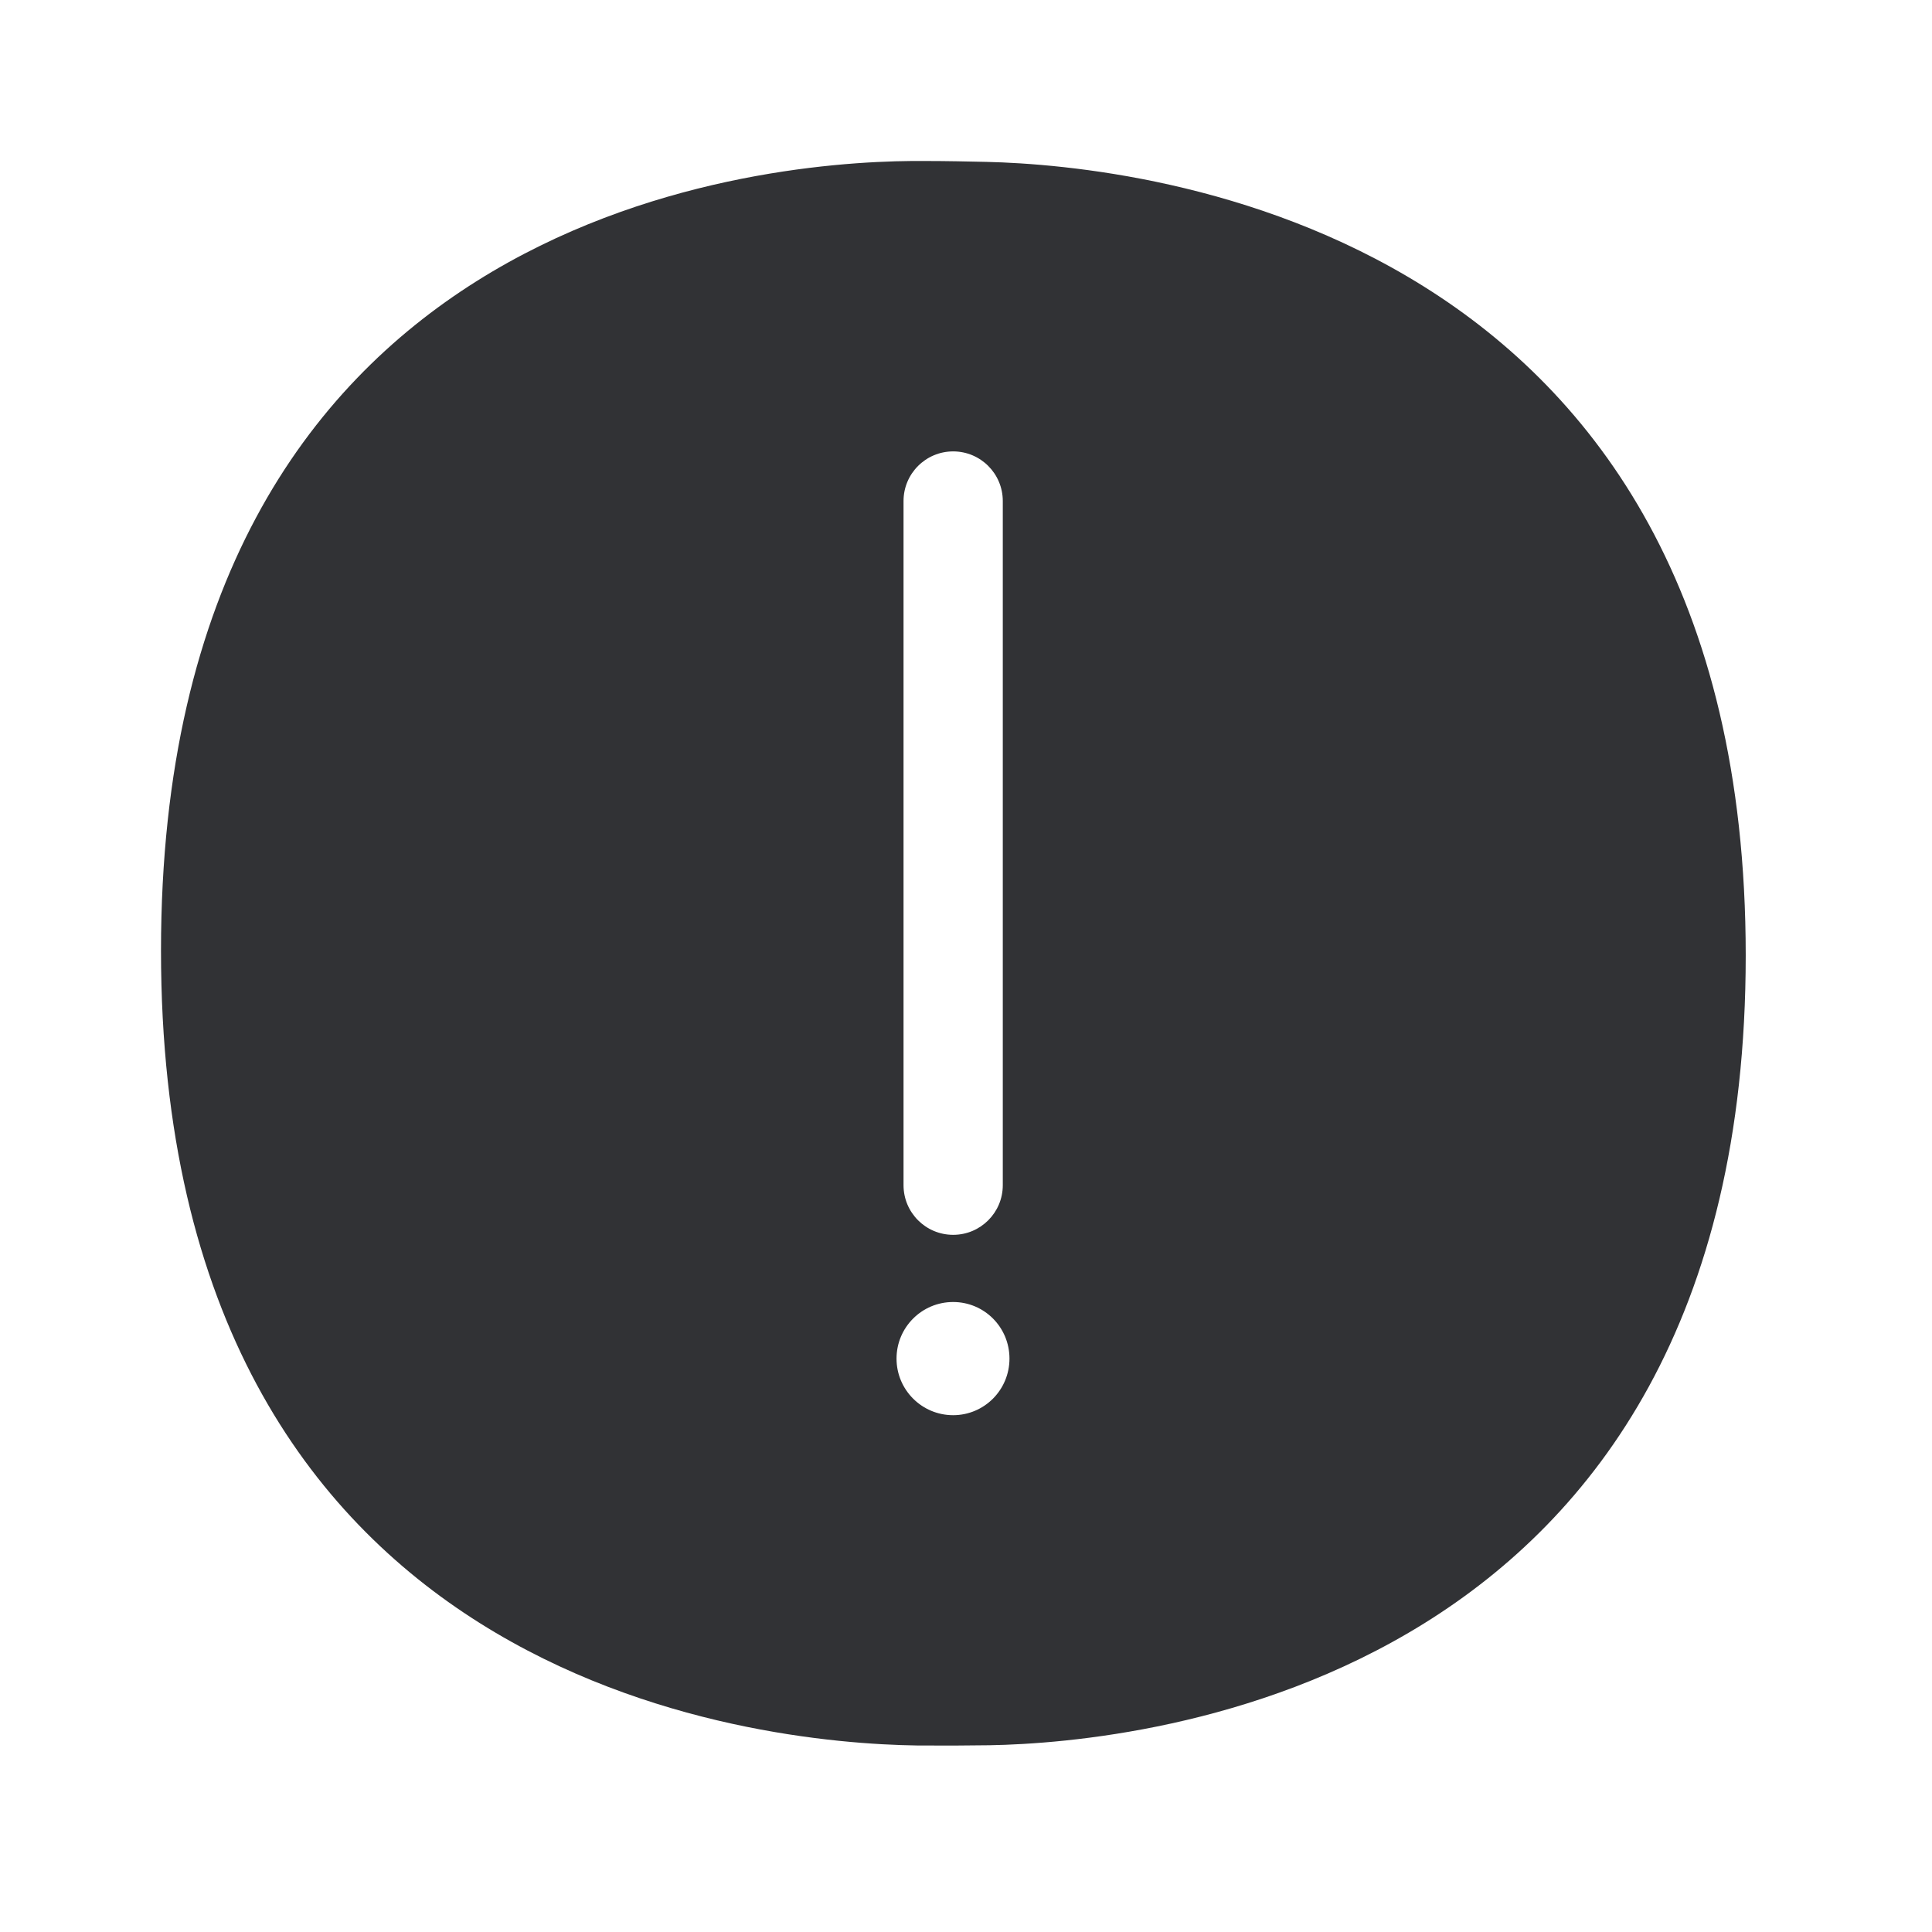
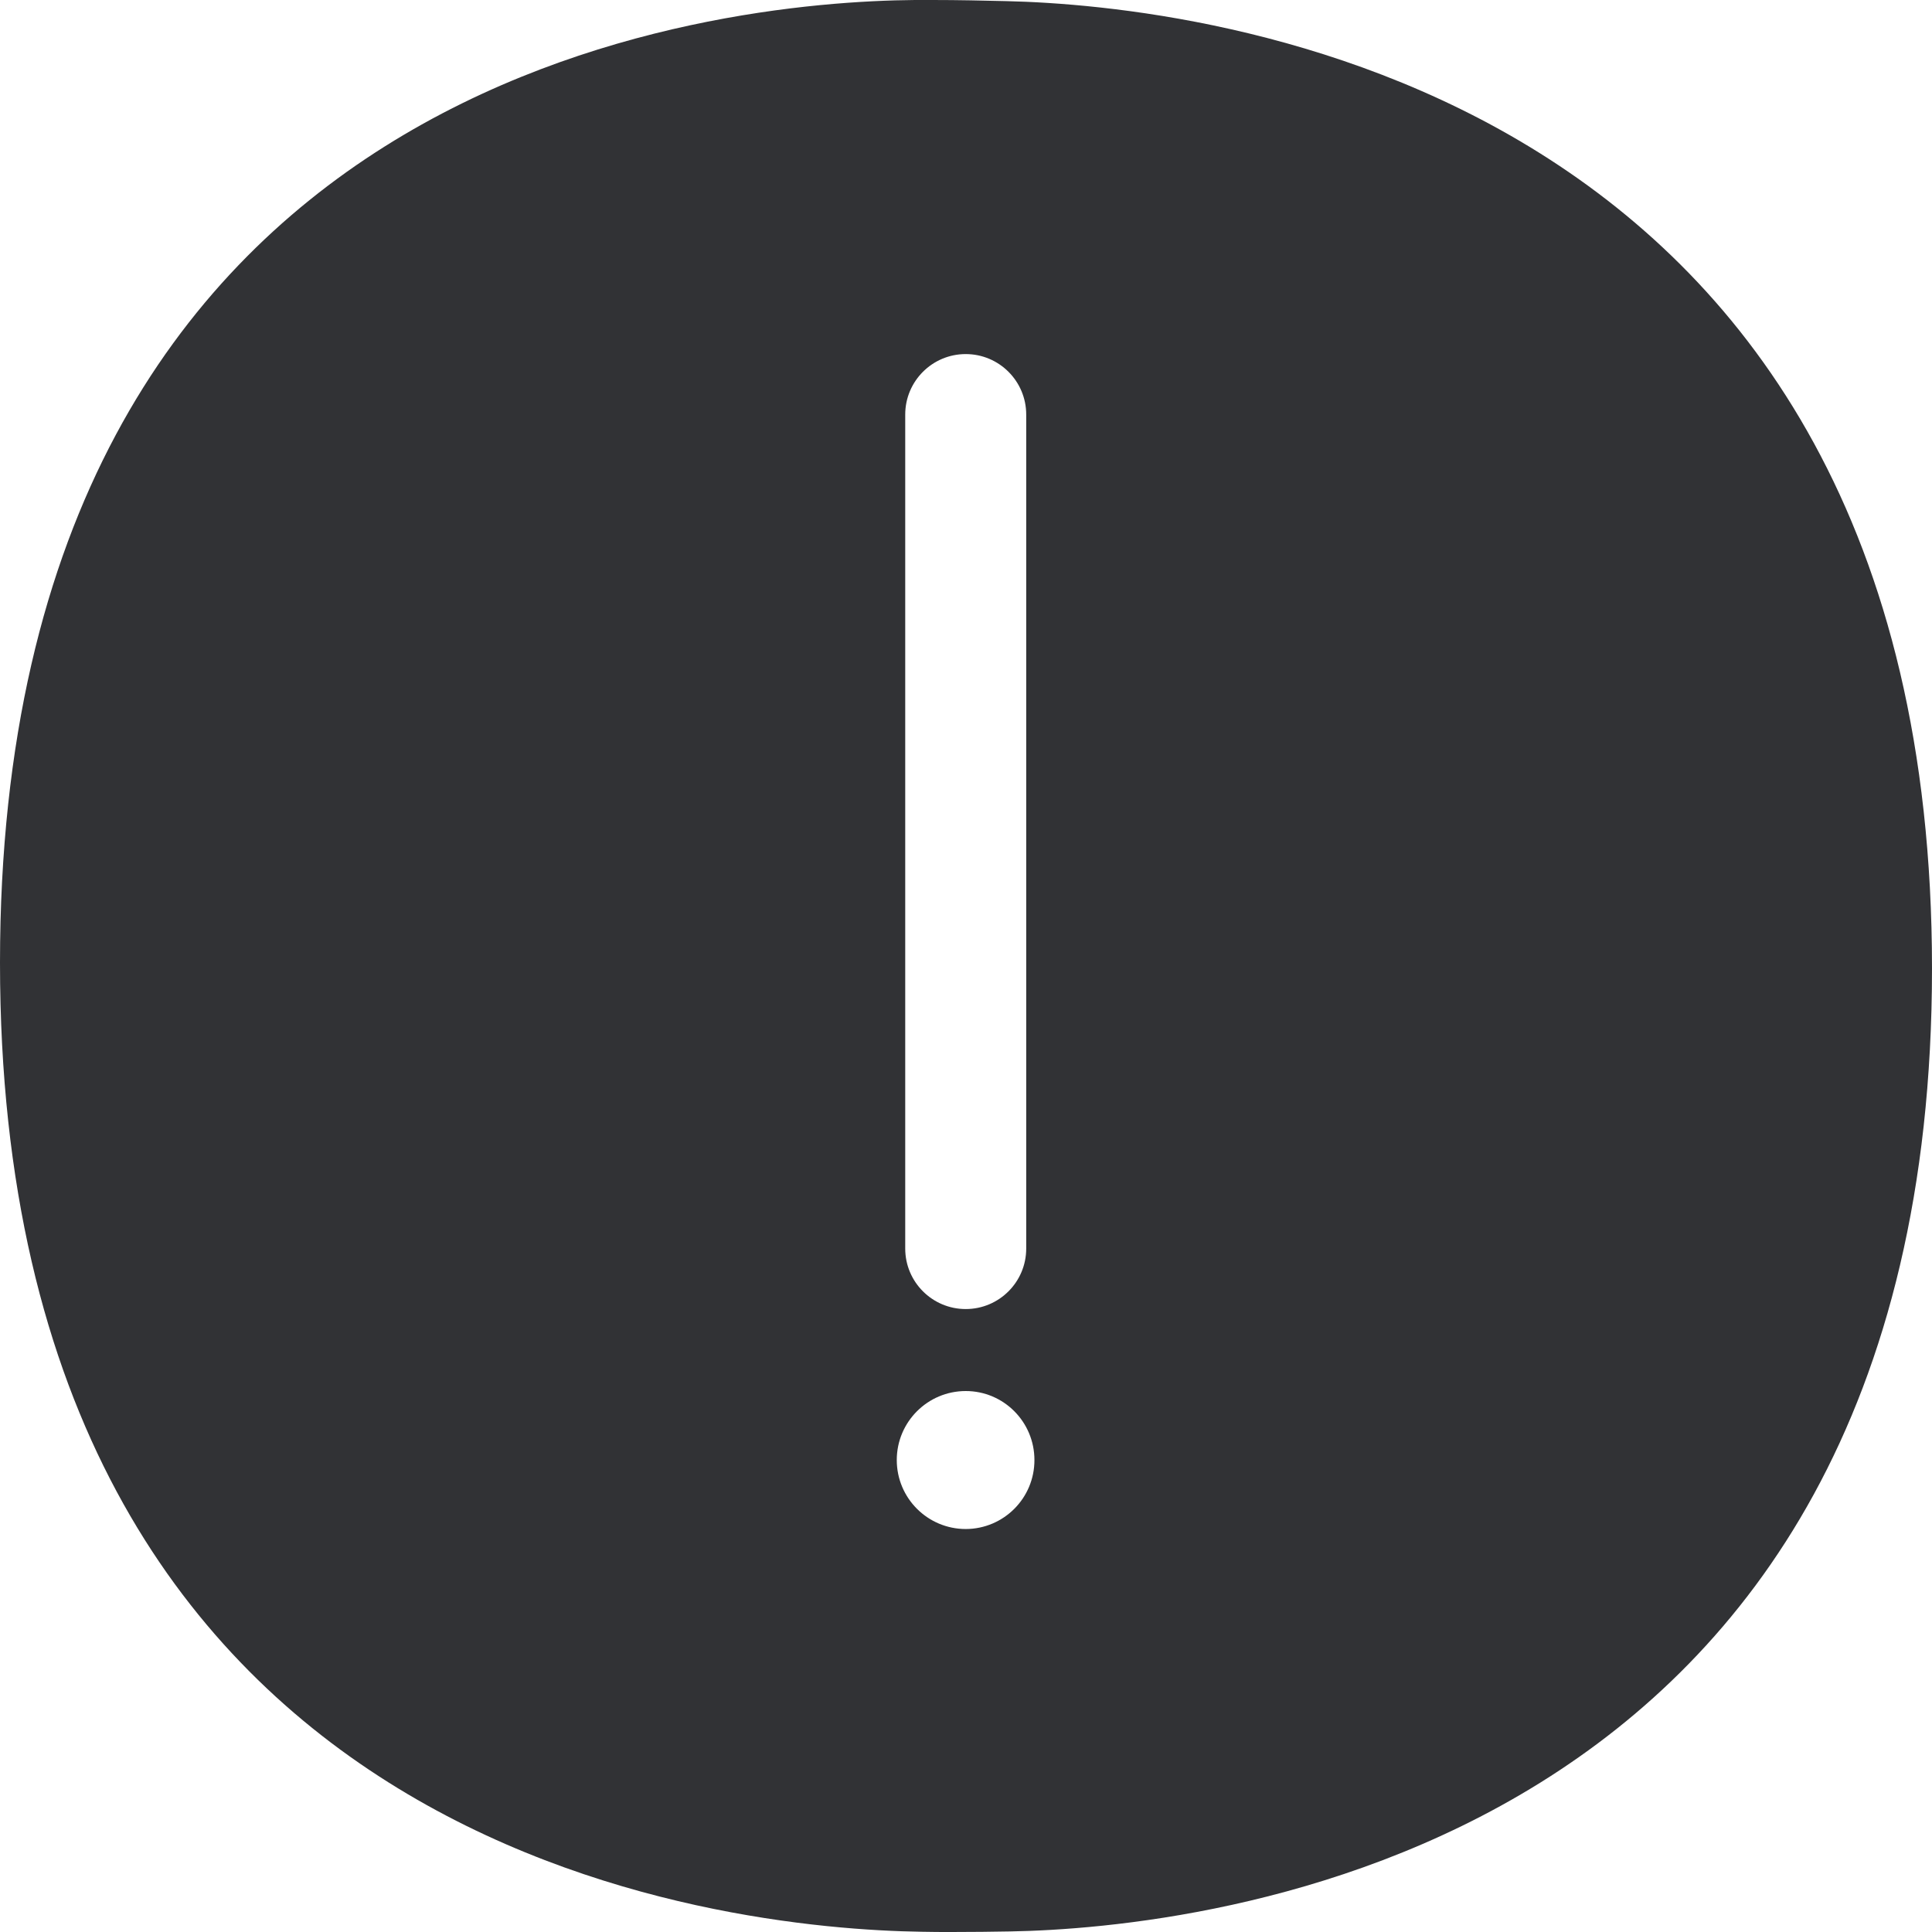
<svg xmlns="http://www.w3.org/2000/svg" width="24" height="24" viewBox="0 0 24 24">
-   <path d="M11.84 17.58a.703.703 0 010-1.406c.387 0 .7.313.7.703 0 .389-.313.703-.7.703zm-.616-11.356a.616.616 0 011.233 0v8.499a.616.616 0 01-1.233 0V6.224zm1.03-4.213c-.229-.005-.495-.011-.75-.011h-.182C9.345 2.017 2 2.695 2 11.81c0 9.128 7.415 9.845 9.392 9.873a38.305 38.305 0 00.902-.003c1.88-.033 9.392-.739 9.392-9.812 0-9.05-7.504-9.812-9.431-9.857z" fill="#313235" fill-rule="nonzero" />
+   <path d="M11.997 18.994a.857.857 0 010-1.714c.47 0 .853.382.853.857a.855.855 0 01-.853.857zM11.245 5.15a.751.751 0 011.503 0v10.36a.751.751 0 01-1.503 0V5.15zM12.502.014C12.222.007 11.898 0 11.587 0h-.222C8.954.02 0 .847 0 11.959c0 11.13 9.04 12.003 11.45 12.038.123.003.25.003.376.003.253 0 .505-.003.724-.007C14.84 23.953 24 23.092 24 12.031 24 .997 14.851.068 12.502.014z" fill="#313235" fill-rule="nonzero" />
</svg>
